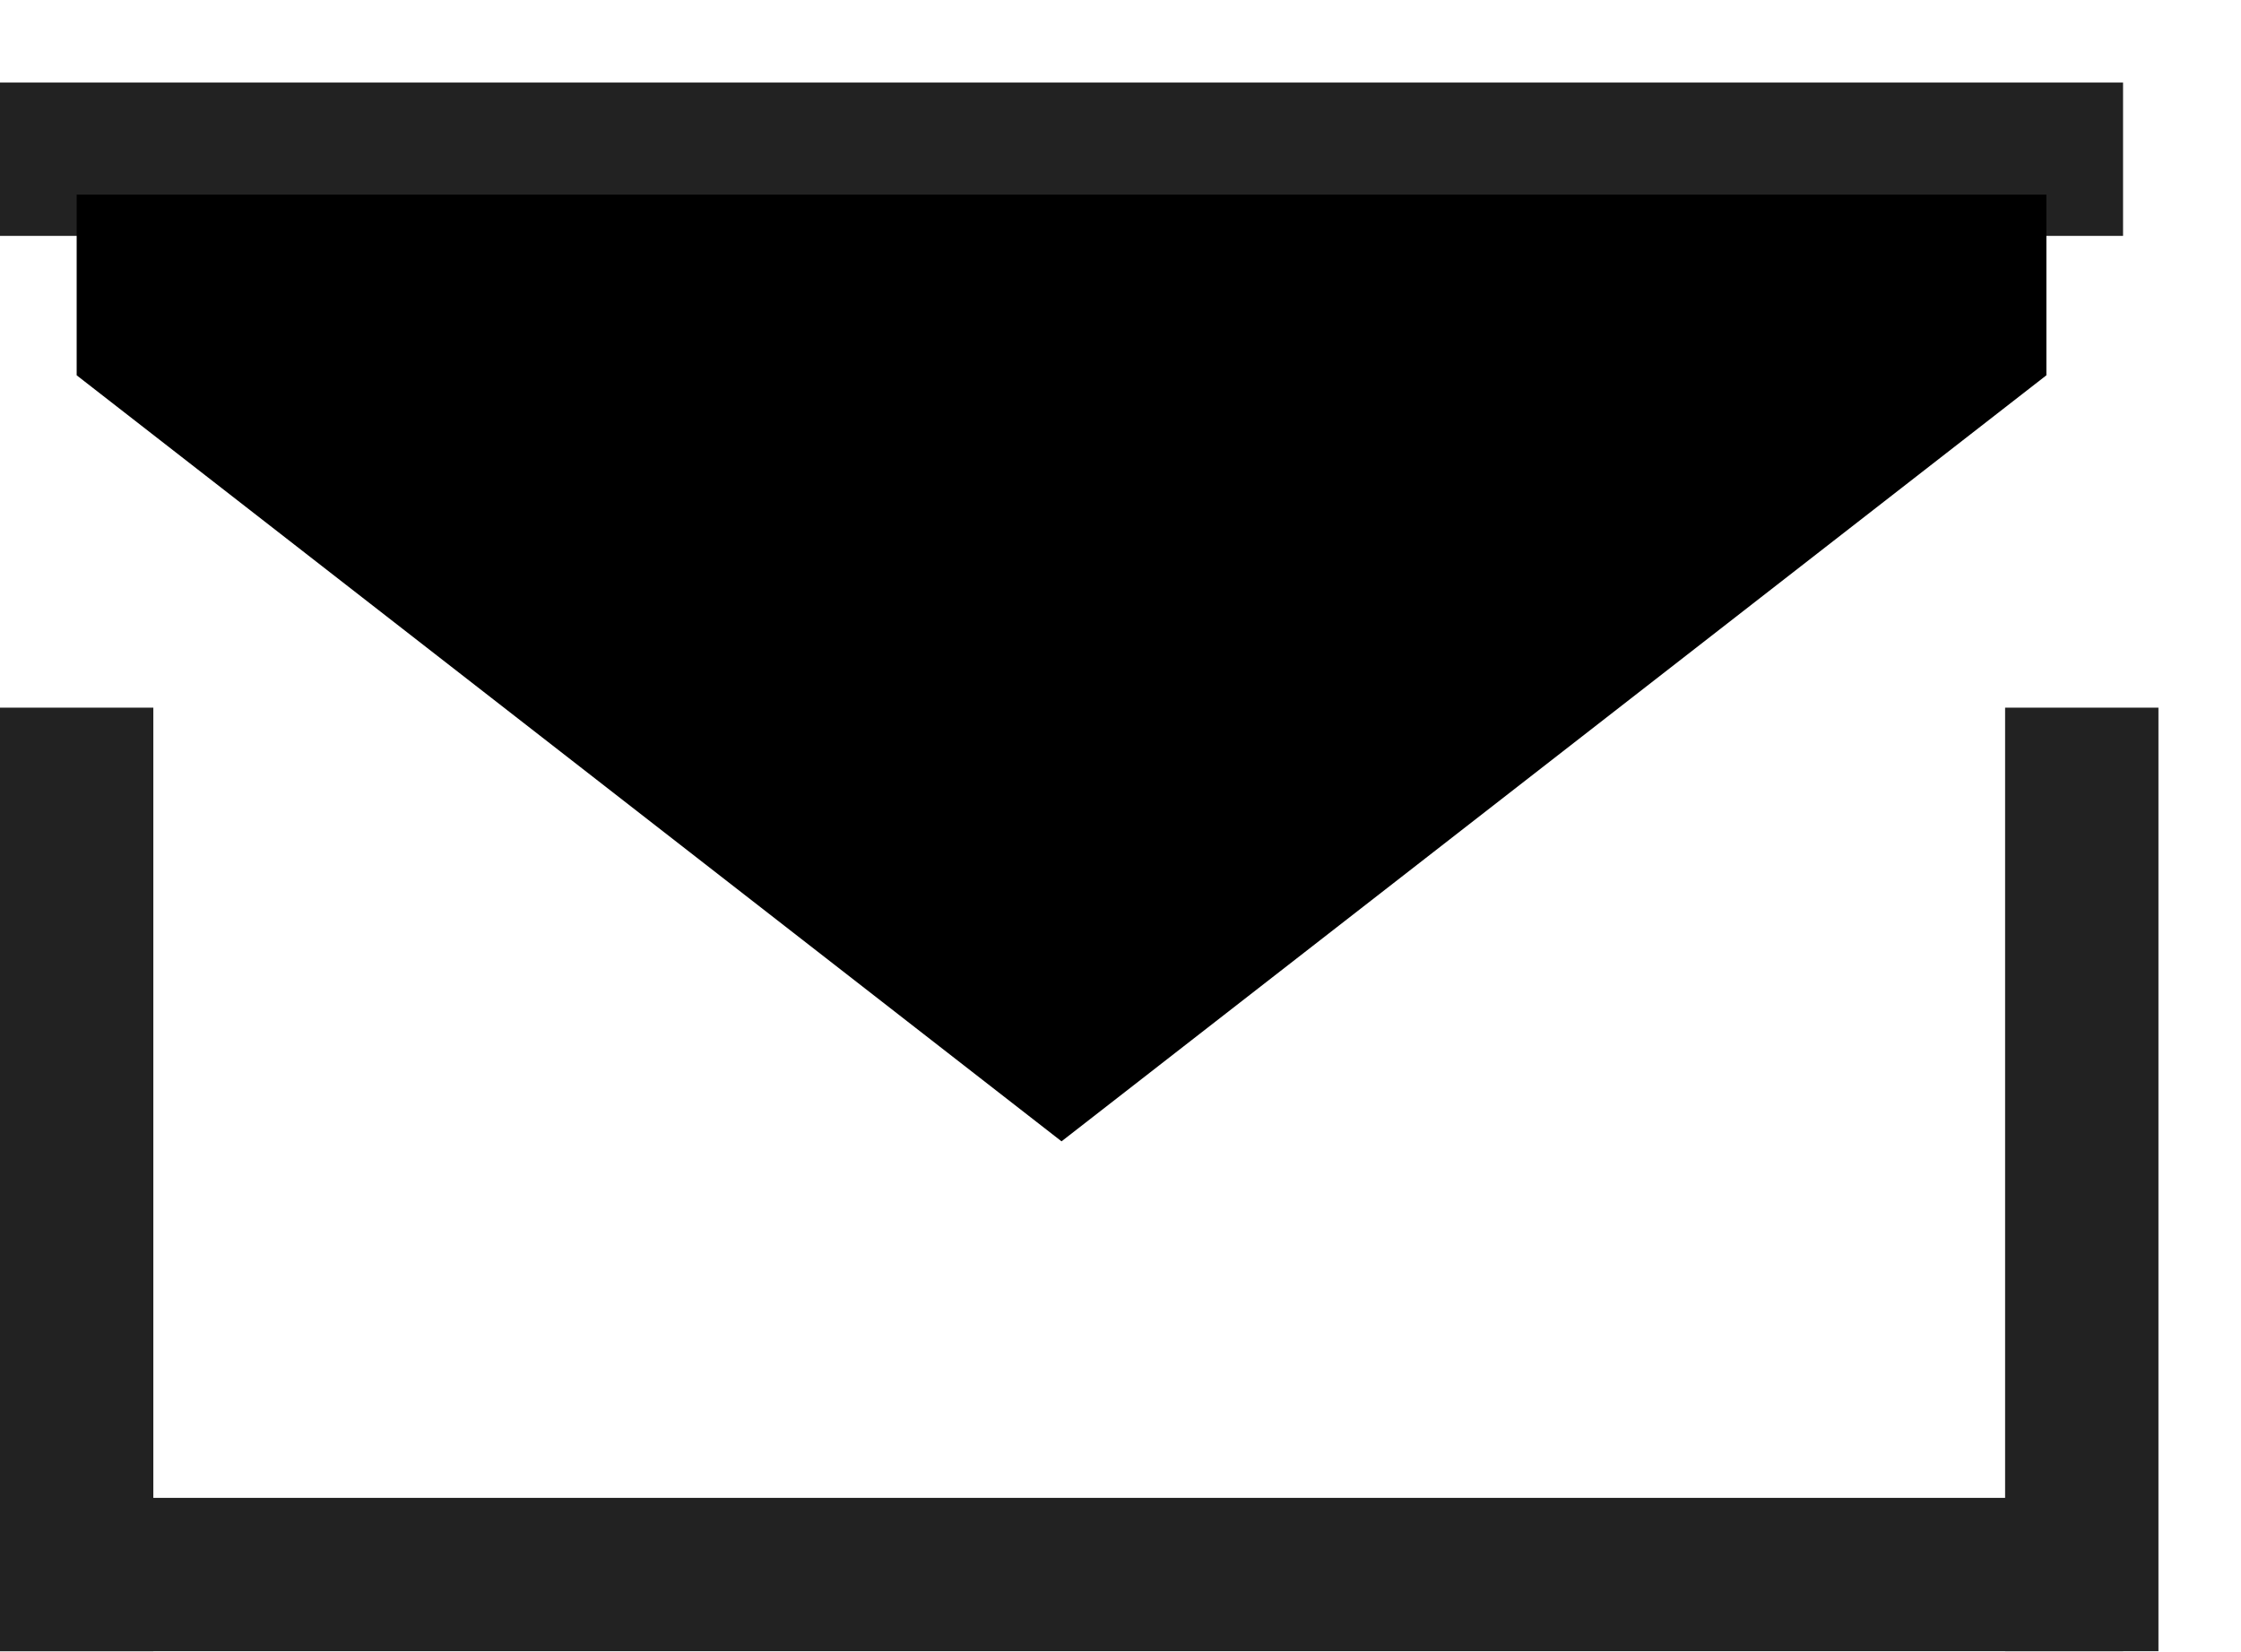
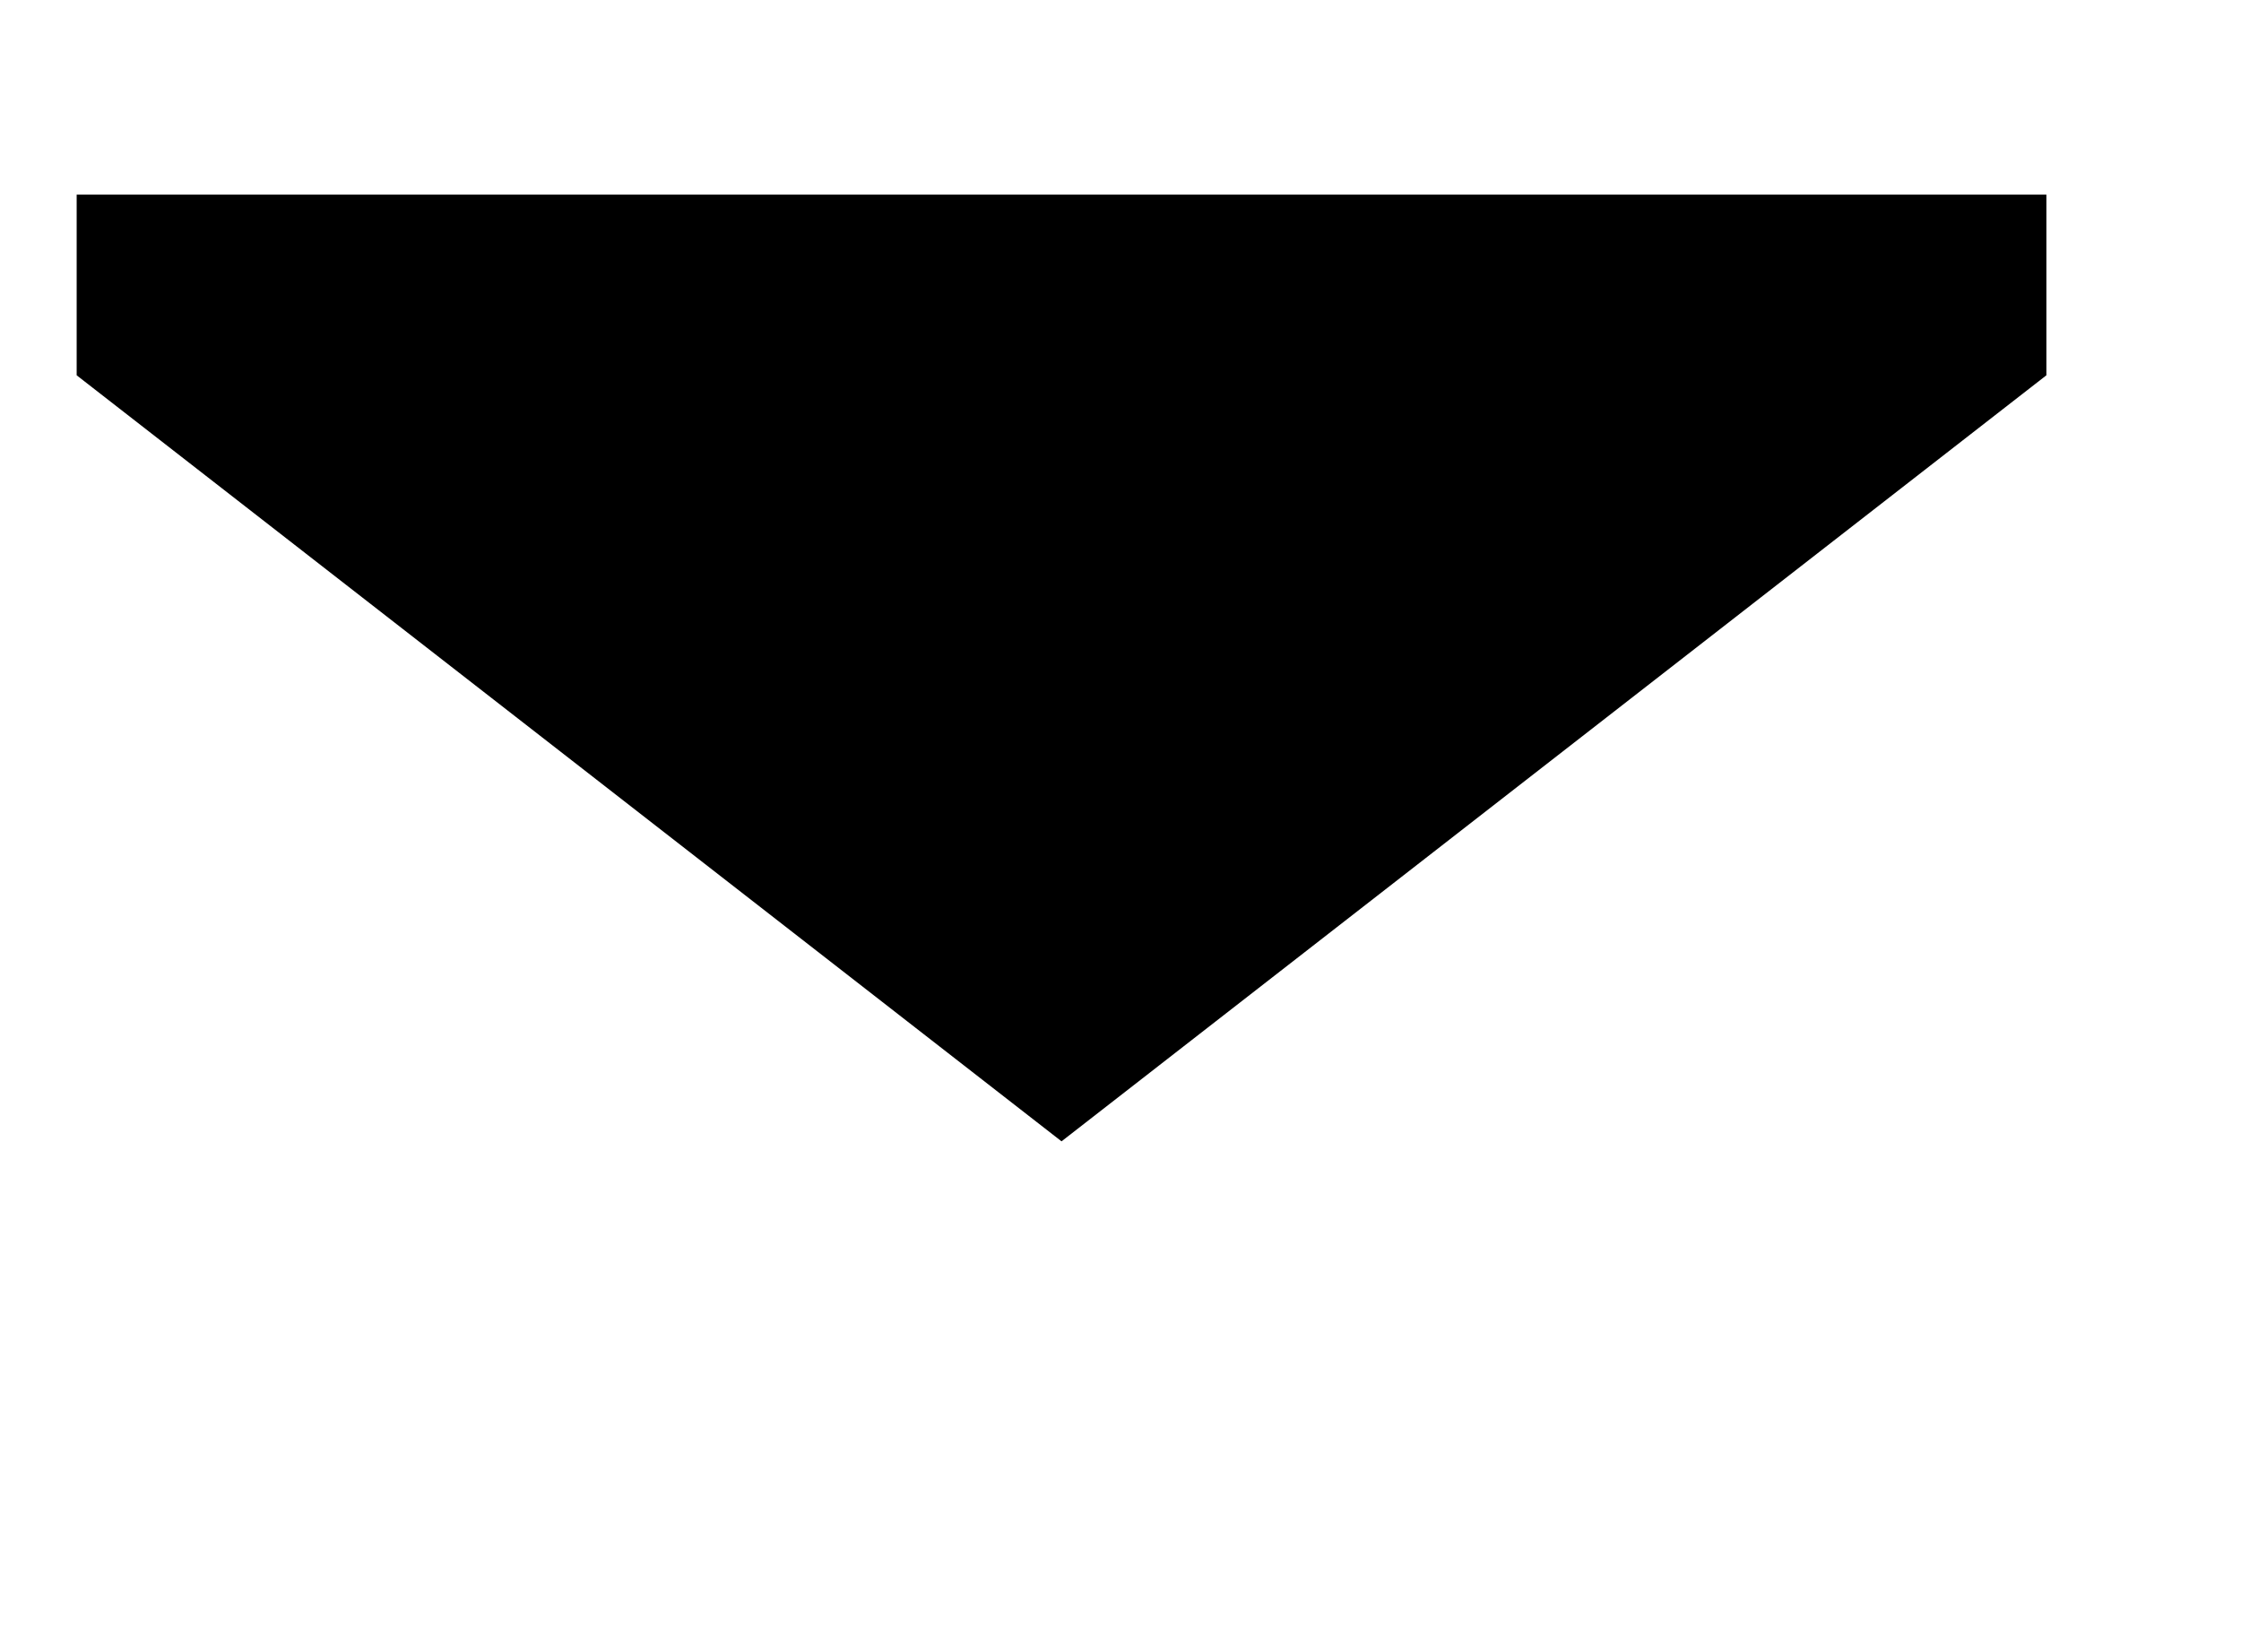
- <svg xmlns="http://www.w3.org/2000/svg" width="19" height="14" viewBox="0 0 19 14">
-   <line x1="0.65" y1="6" x2="0.65" y2="14" stroke="#222222" stroke-width="1.3" />
-   <line x1="17.65" y1="6" x2="17.65" y2="14" stroke="#222222" stroke-width="1.3" />
-   <line y1="13.35" x2="18" y2="13.35" stroke="#222222" stroke-width="1.3" />
-   <line y1="1.35" x2="18" y2="1.35" stroke="#222222" stroke-width="1.3" />
+ <svg xmlns="http://www.w3.org/2000/svg" viewBox="0 0 19 14">
+   <line x1="0.65" y1="6" x2="0.65" y2="14" stroke-width="1.3" />
+   <line x1="17.65" y1="6" x2="17.65" y2="14" stroke-width="1.3" />
+   <line y1="13.35" x2="18" y2="13.35" stroke-width="1.3" />
+   <line y1="1.35" x2="18" y2="1.35" stroke-width="1.3" />
  <path d="M17.35 3.182L9 9.677L0.65 3.182V1.65H3.5L9 1.65H14H17.35V3.182Z" stroke-width="1.3" />
</svg>
